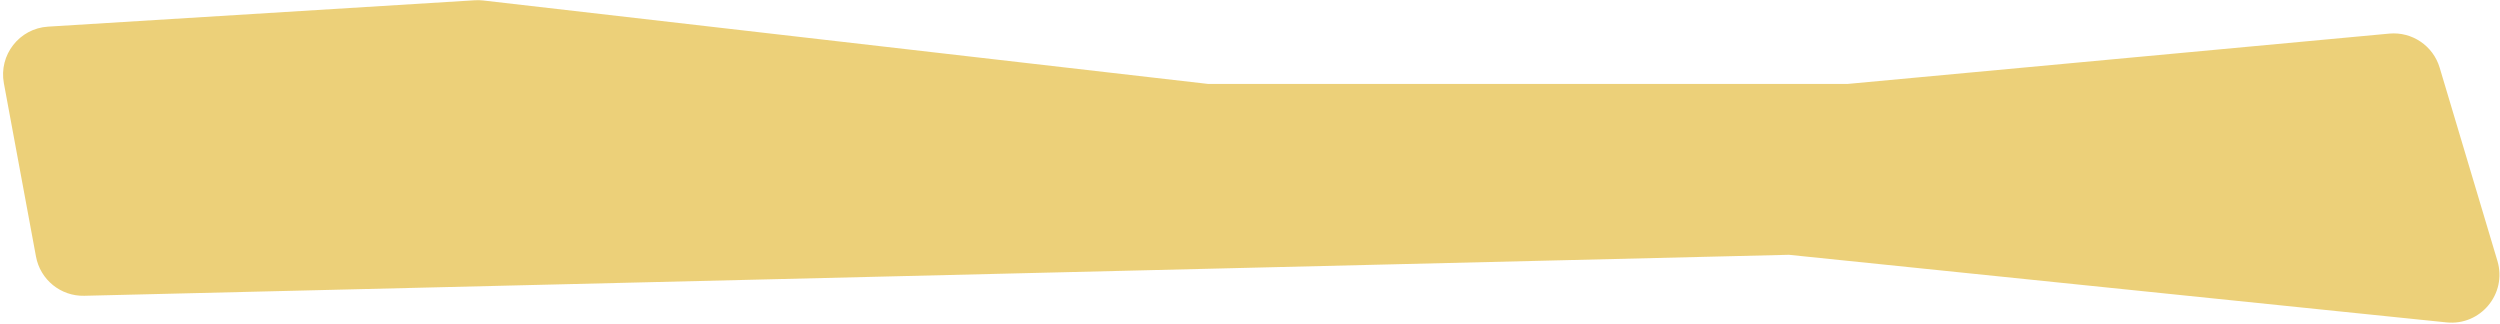
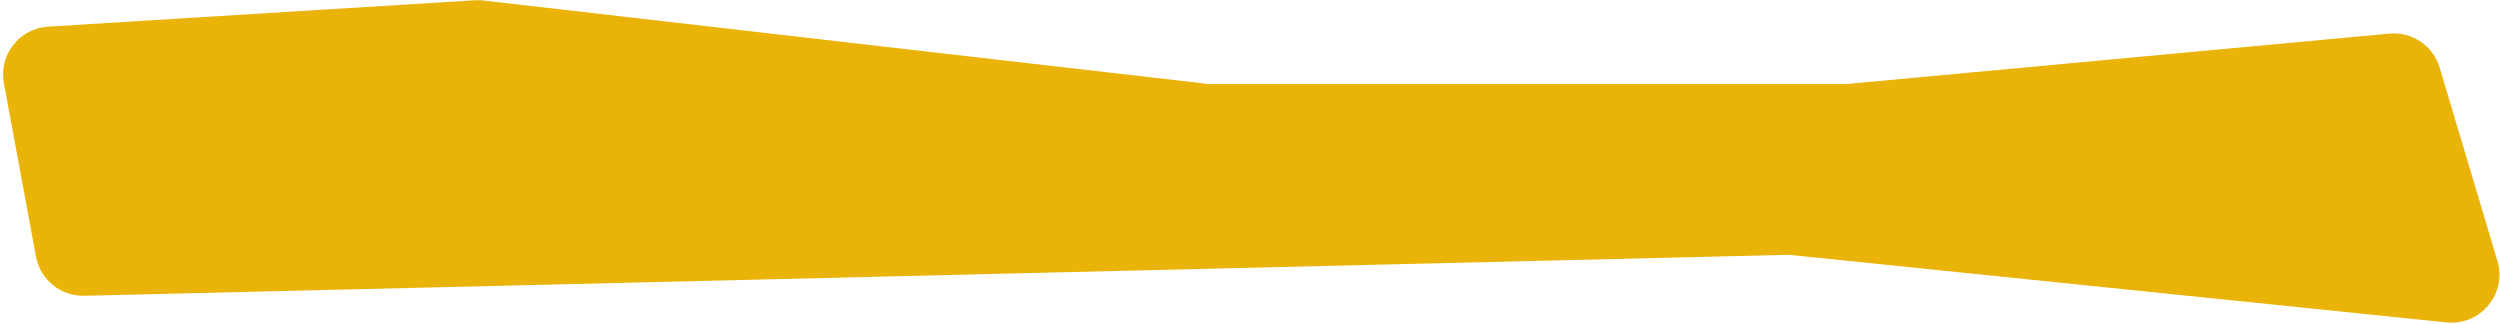
<svg xmlns="http://www.w3.org/2000/svg" viewBox="0 0 417 54" fill="none">
-   <path d="M0.646 13.885C-0.229 9.162 3.225 4.739 8.019 4.443L79.196 0.044C79.666 0.015 80.137 0.027 80.605 0.081L201.513 14H308.18L398.529 5.606C402.325 5.254 405.842 7.629 406.934 11.281L416.571 43.527C418.204 48.99 413.76 54.359 408.088 53.776L298.389 42.5L14.061 49.336C10.134 49.431 6.719 46.659 6.003 42.796L0.646 13.885Z" fill="#ecd079" />
+   <path d="M0.646 13.885C-0.229 9.162 3.225 4.739 8.019 4.443L79.196 0.044C79.666 0.015 80.137 0.027 80.605 0.081L201.513 14H308.18L398.529 5.606C402.325 5.254 405.842 7.629 406.934 11.281L416.571 43.527C418.204 48.99 413.76 54.359 408.088 53.776L298.389 42.5L14.061 49.336C10.134 49.431 6.719 46.659 6.003 42.796L0.646 13.885Z" fill="#EAB308" />
</svg>
